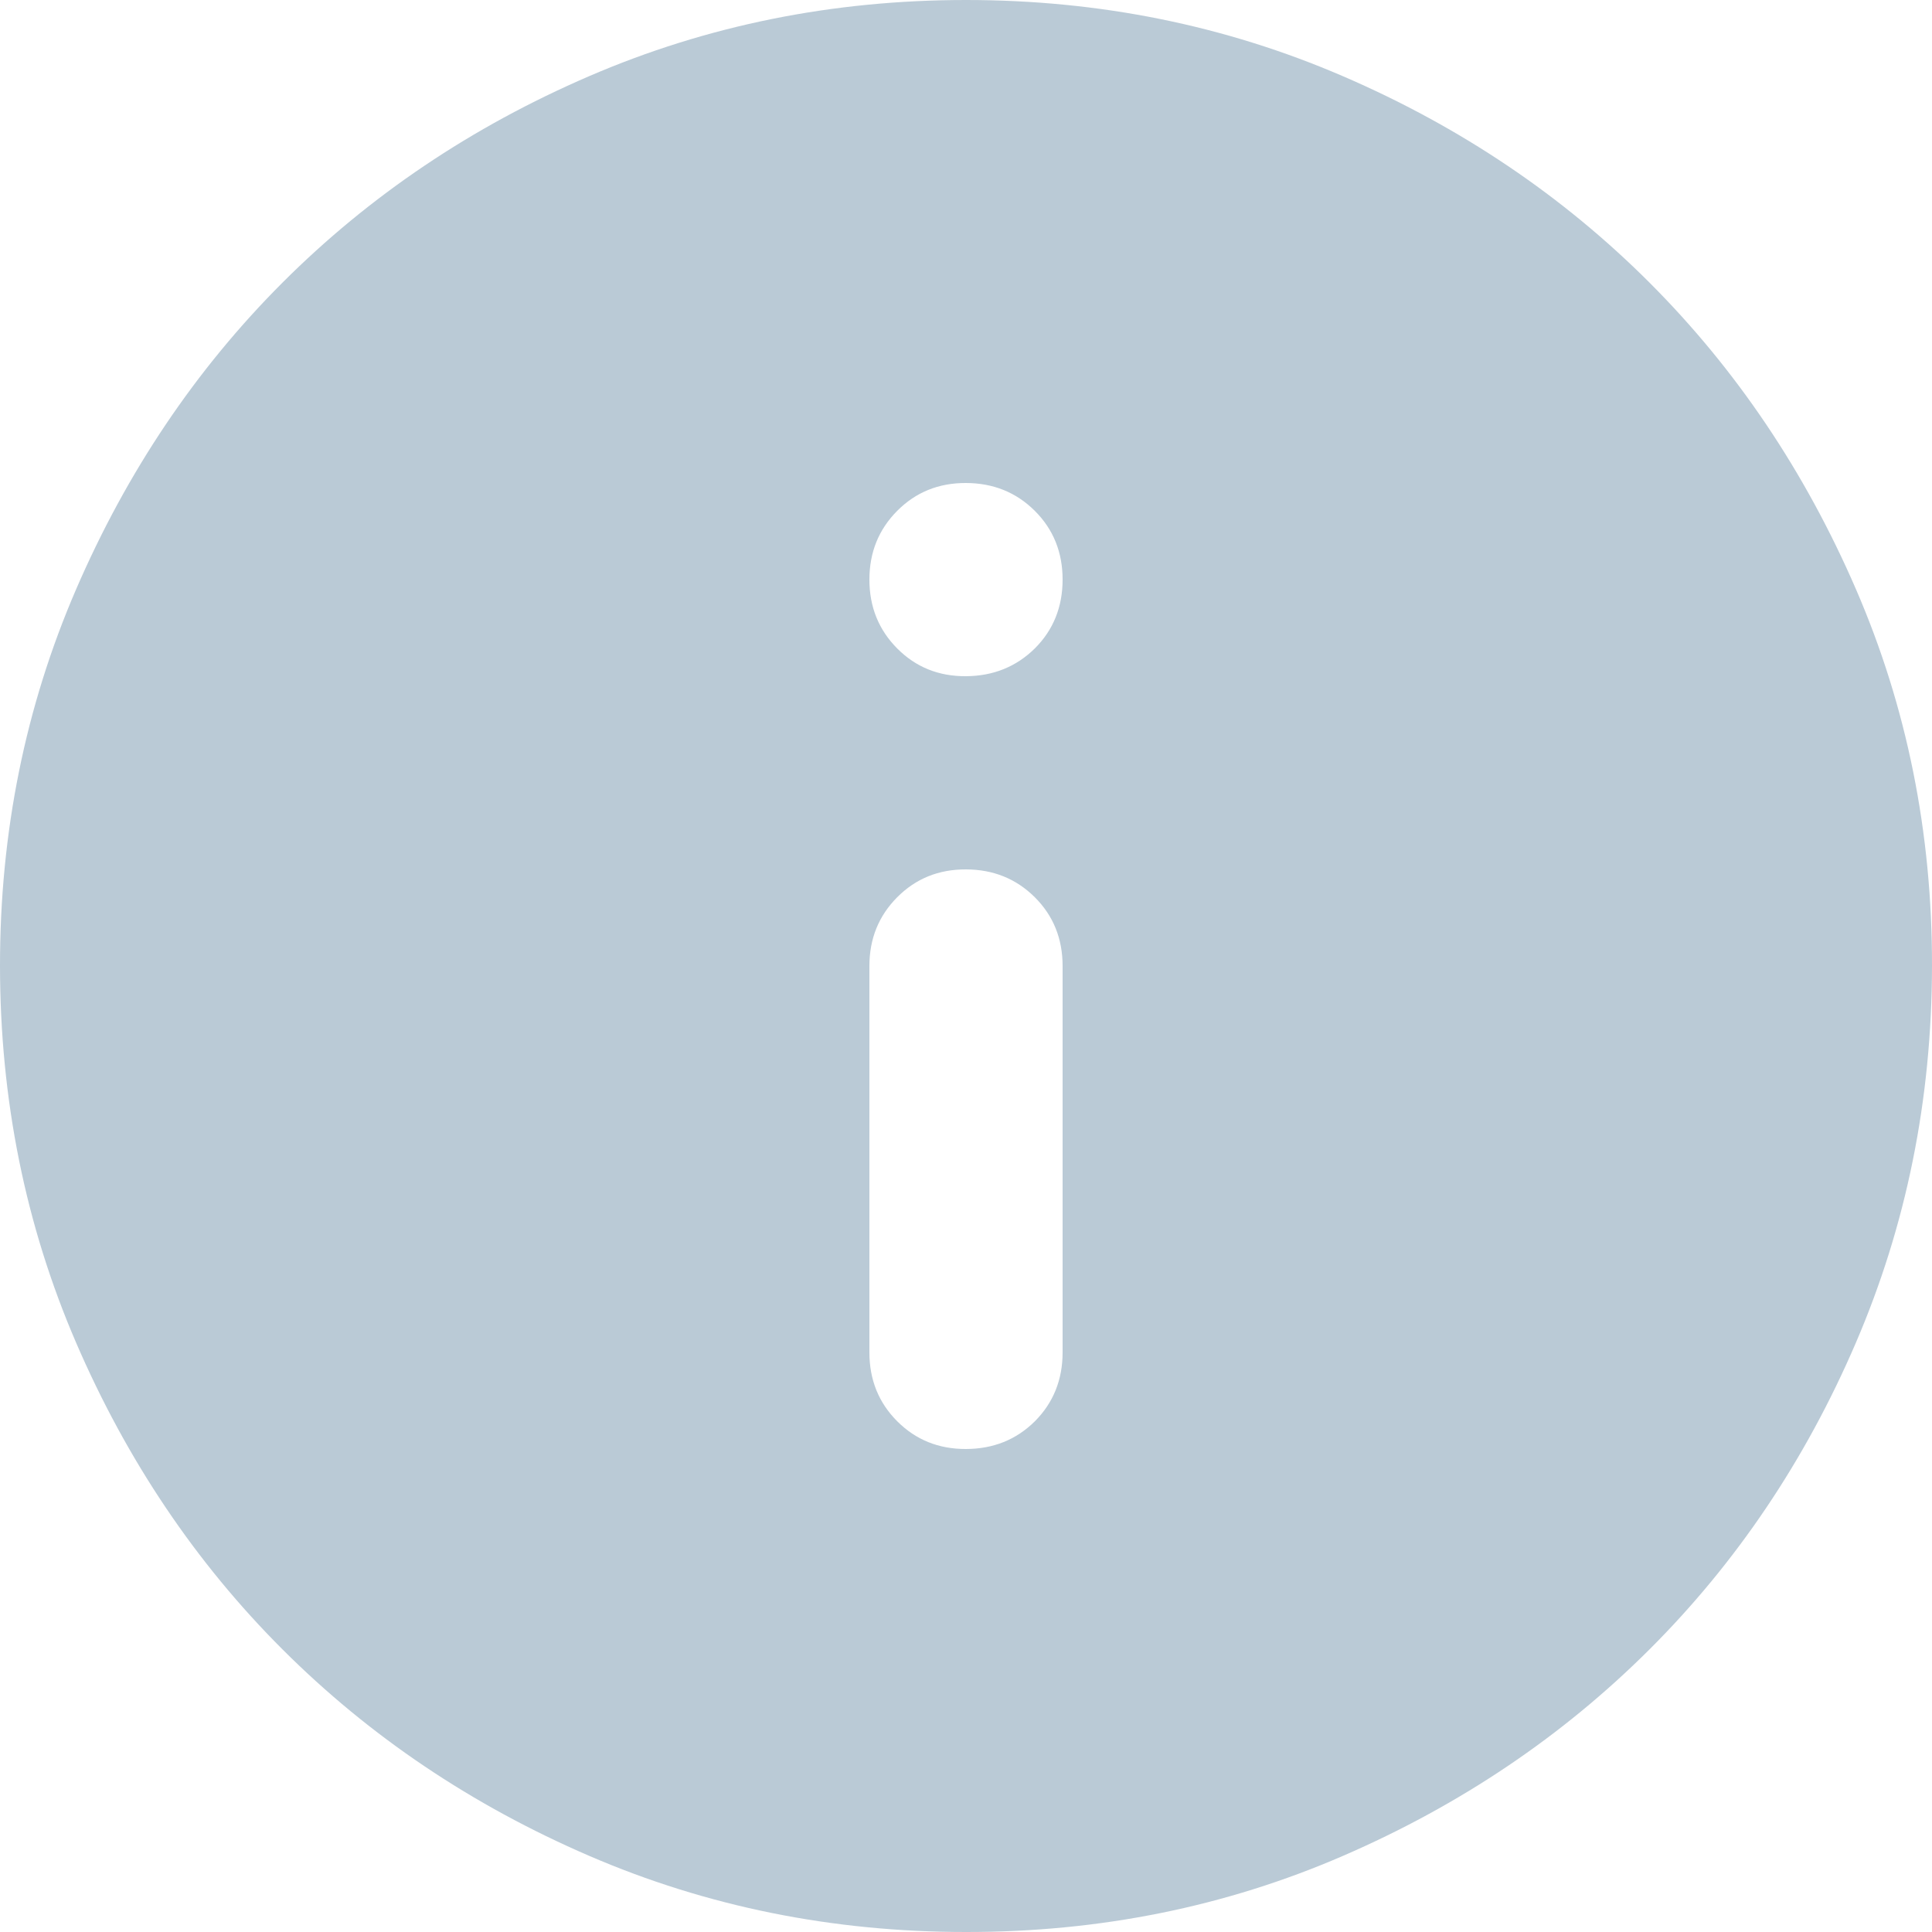
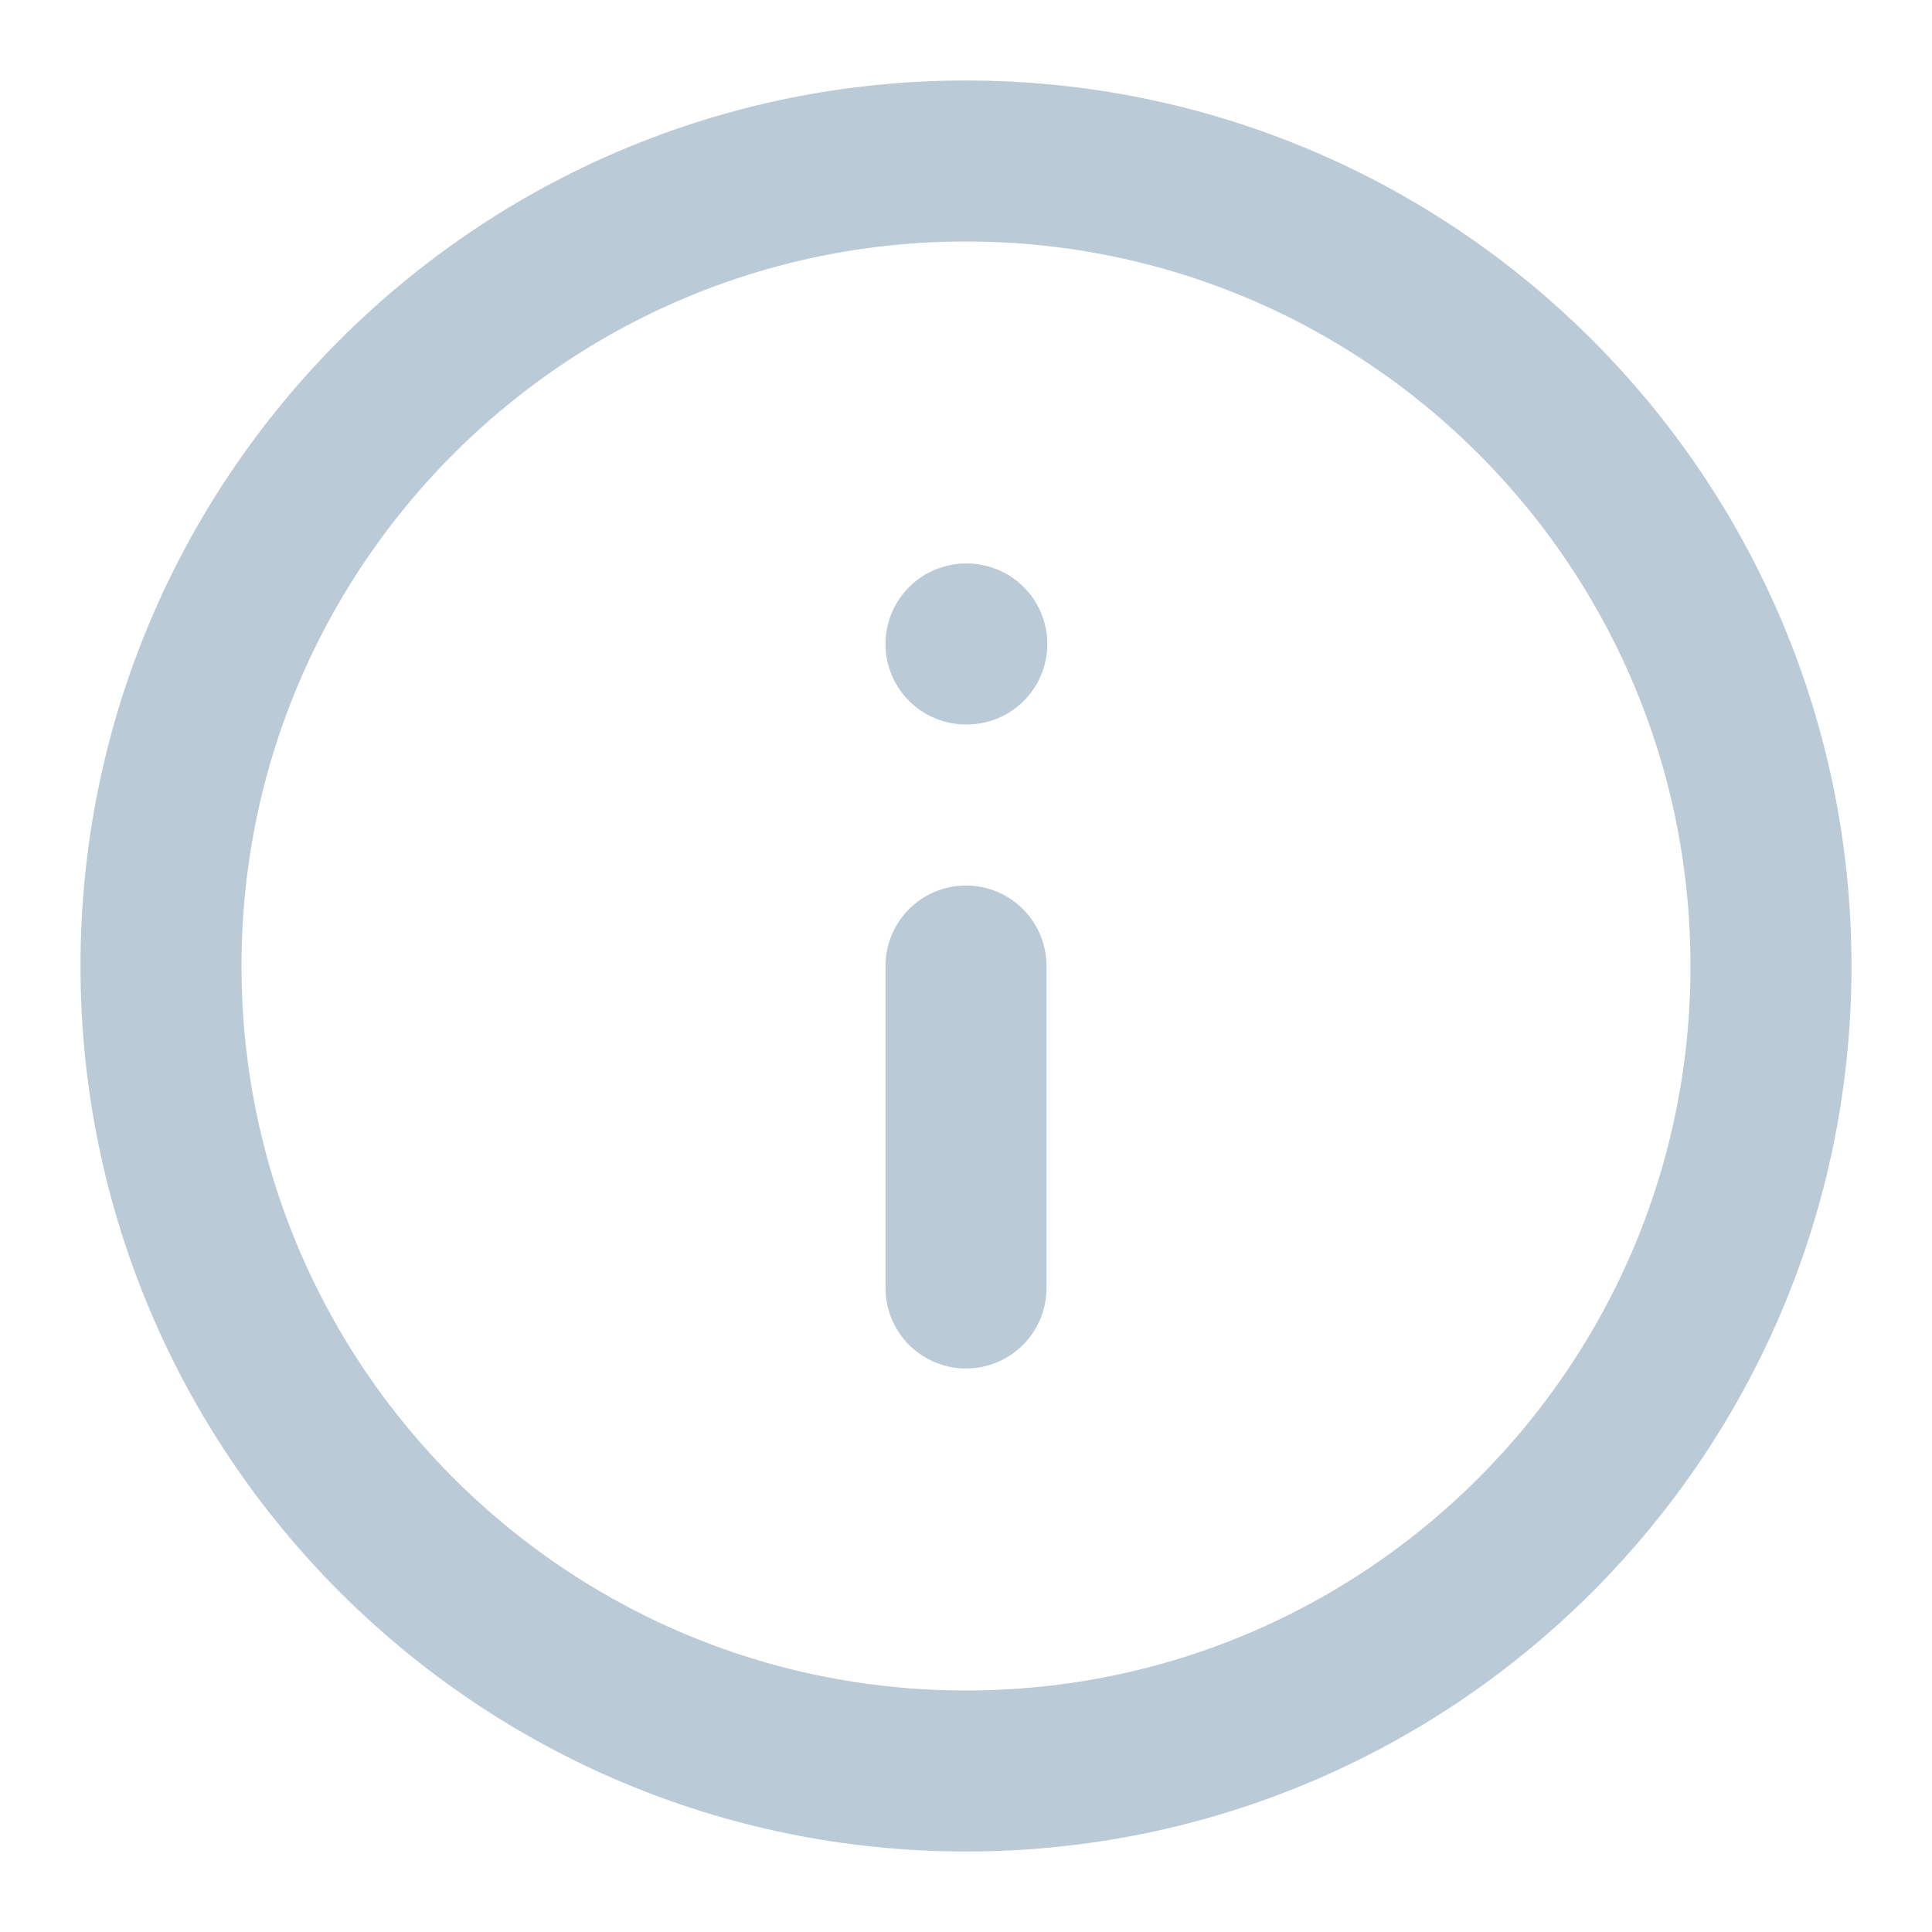
- <svg xmlns="http://www.w3.org/2000/svg" width="20" height="20" viewBox="0 0 20 20" fill="none">
-   <path d="M10.713 14.713C10.904 14.521 11 14.283 11 14V10C11 9.717 10.904 9.479 10.712 9.288C10.52 9.097 10.283 9.001 10 9C9.717 8.999 9.48 9.095 9.288 9.288C9.096 9.481 9 9.718 9 10V14C9 14.283 9.096 14.521 9.288 14.713C9.48 14.905 9.717 15.001 10 15C10.283 14.999 10.52 14.904 10.713 14.713ZM10.713 6.712C10.904 6.521 11 6.283 11 6C11 5.717 10.904 5.479 10.712 5.288C10.52 5.097 10.283 5.001 10 5C9.717 4.999 9.48 5.095 9.288 5.288C9.096 5.481 9 5.718 9 6C9 6.282 9.096 6.52 9.288 6.713C9.48 6.906 9.717 7.002 10 7C10.283 6.998 10.52 6.902 10.713 6.712ZM10 20C8.617 20 7.317 19.737 6.1 19.212C4.883 18.687 3.825 17.974 2.925 17.075C2.025 16.176 1.313 15.117 0.788 13.9C0.263 12.683 0.001 11.383 1.26582e-06 10C-0.001 8.617 0.262 7.317 0.788 6.1C1.314 4.883 2.026 3.824 2.925 2.925C3.824 2.026 4.882 1.313 6.1 0.788C7.318 0.263 8.618 0 10 0C11.382 0 12.682 0.263 13.9 0.788C15.118 1.313 16.176 2.026 17.075 2.925C17.974 3.824 18.686 4.883 19.213 6.1C19.74 7.317 20.002 8.617 20 10C19.998 11.383 19.735 12.683 19.212 13.9C18.689 15.117 17.976 16.176 17.075 17.075C16.174 17.974 15.115 18.687 13.9 19.213C12.685 19.739 11.385 20.001 10 20Z" fill="#BACAD6" />
+ <svg xmlns="http://www.w3.org/2000/svg" width="24" height="24" viewBox="0 0 24 24" fill="none" stroke="#BACAD6" stroke-width="2" stroke-linecap="round" stroke-linejoin="round">
+   <circle cx="12" cy="12" r="10" />
+   <path d="M12 16v-4" />
+   <path d="M12 8h.01" />
</svg>
